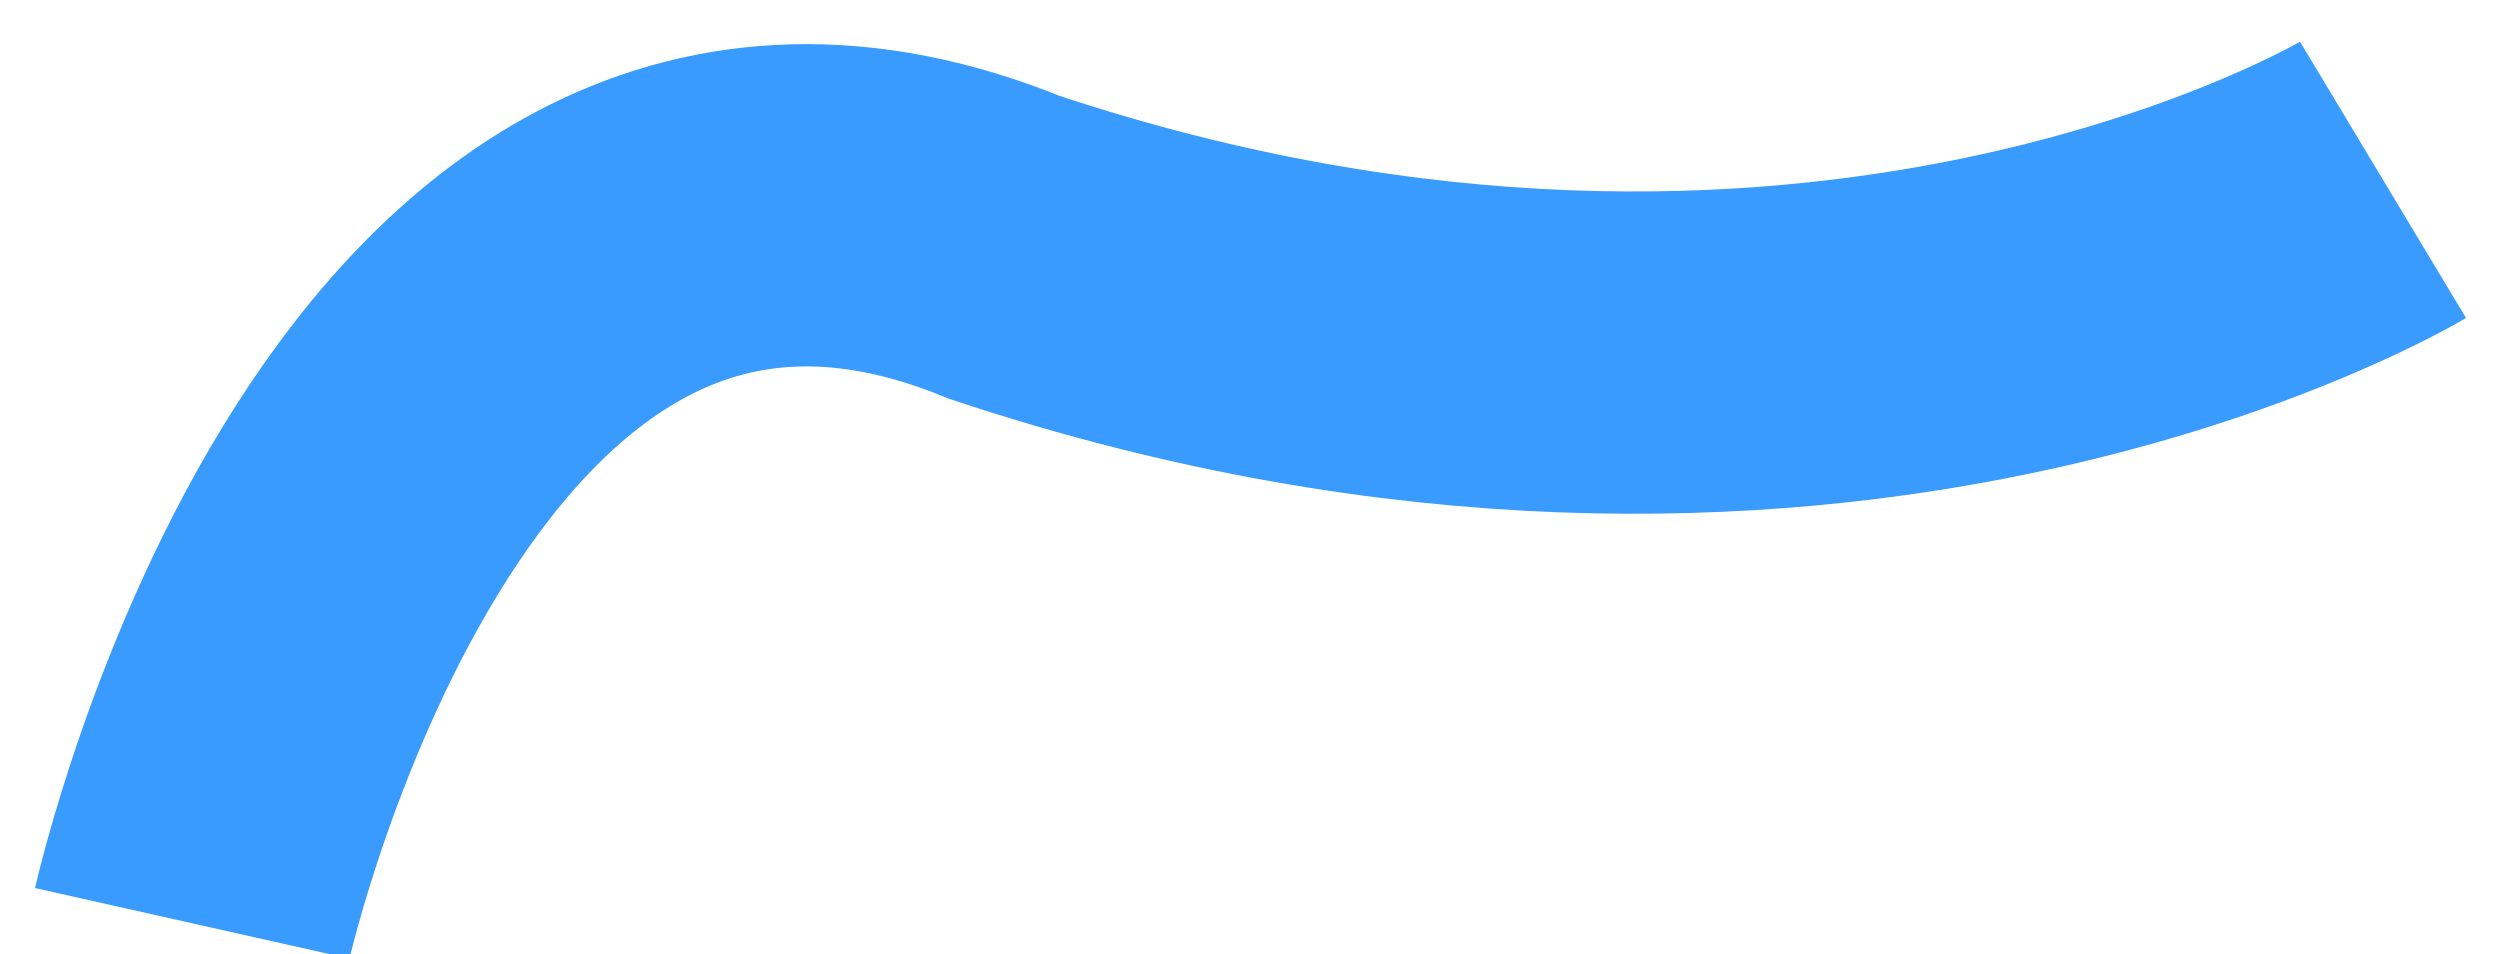
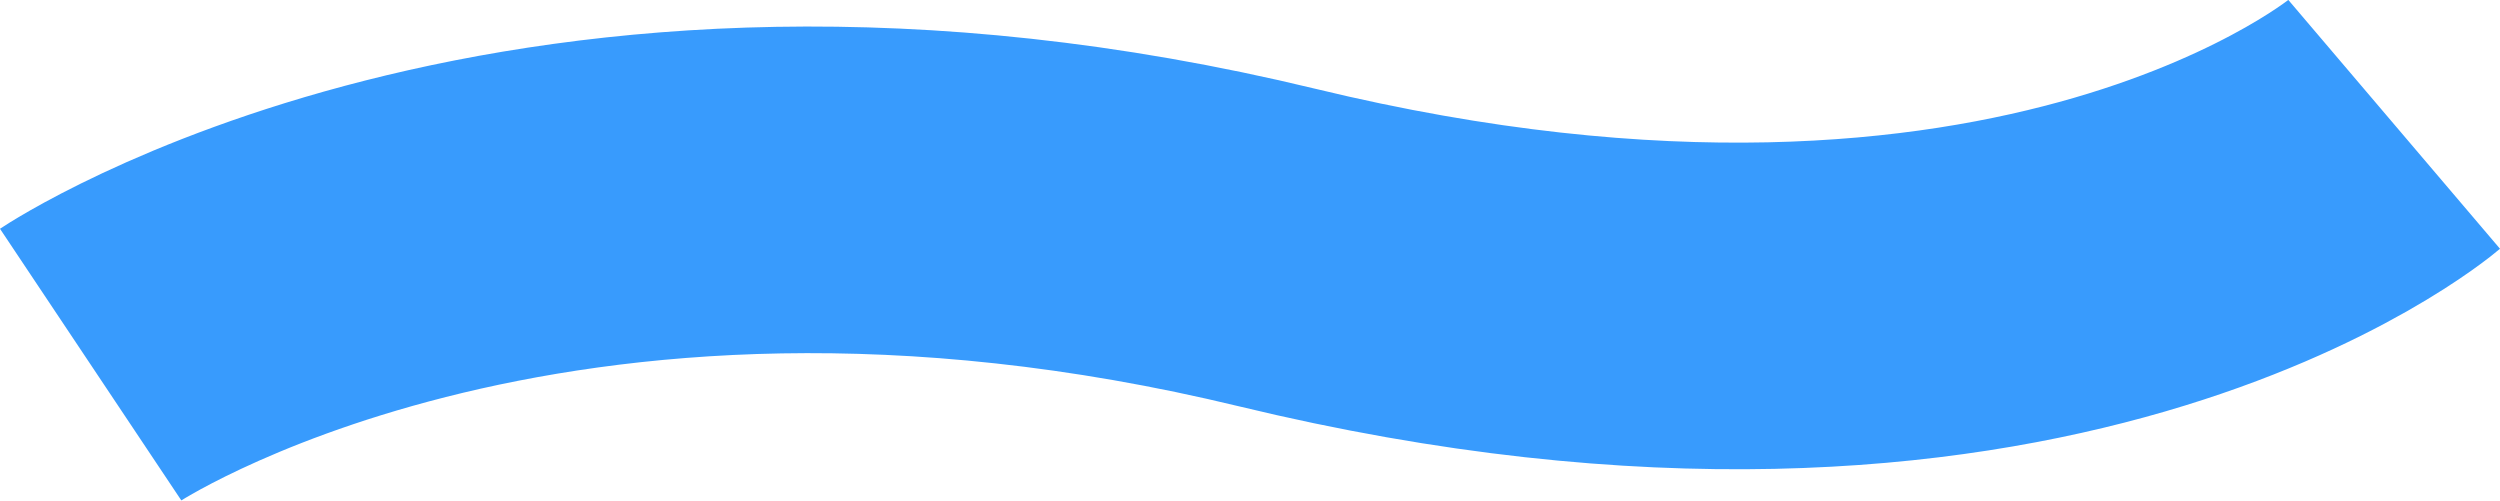
- <svg xmlns="http://www.w3.org/2000/svg" version="1.1" id="wave" x="0px" y="0px" viewBox="0 0 2327.2 887.2" style="enable-background:new 0 0 2327.2 887.2;" xml:space="preserve">
-   <style type="text/css">
- 	.st0{fill:none;stroke:#389BFD;stroke-width:300;stroke-miterlimit:10;}
- </style>
-   <path class="st0" d="M179,859.5c0,0,192.8-859.5,756.1-629.2c758.3,252.5,1283.2-62.9,1283.2-62.9" />
+ <svg xmlns="http://www.w3.org/2000/svg" id="wave" viewBox="0 0 2296.34 459.66">
+   <defs>
+     <style>
+       .cls-1 {
+         fill: none;
+         stroke: #389bfd;
+         stroke-miterlimit: 10;
+         stroke-width: 300px;
+       }
+     </style>
+   </defs>
+   <path class="cls-1" d="M94,356.88S502.14,84.44,1184.14,249.44c695,168.15,1025.74-113.2,1025.74-113.2" transform="translate(-10.73 -21.99)" />
</svg>
